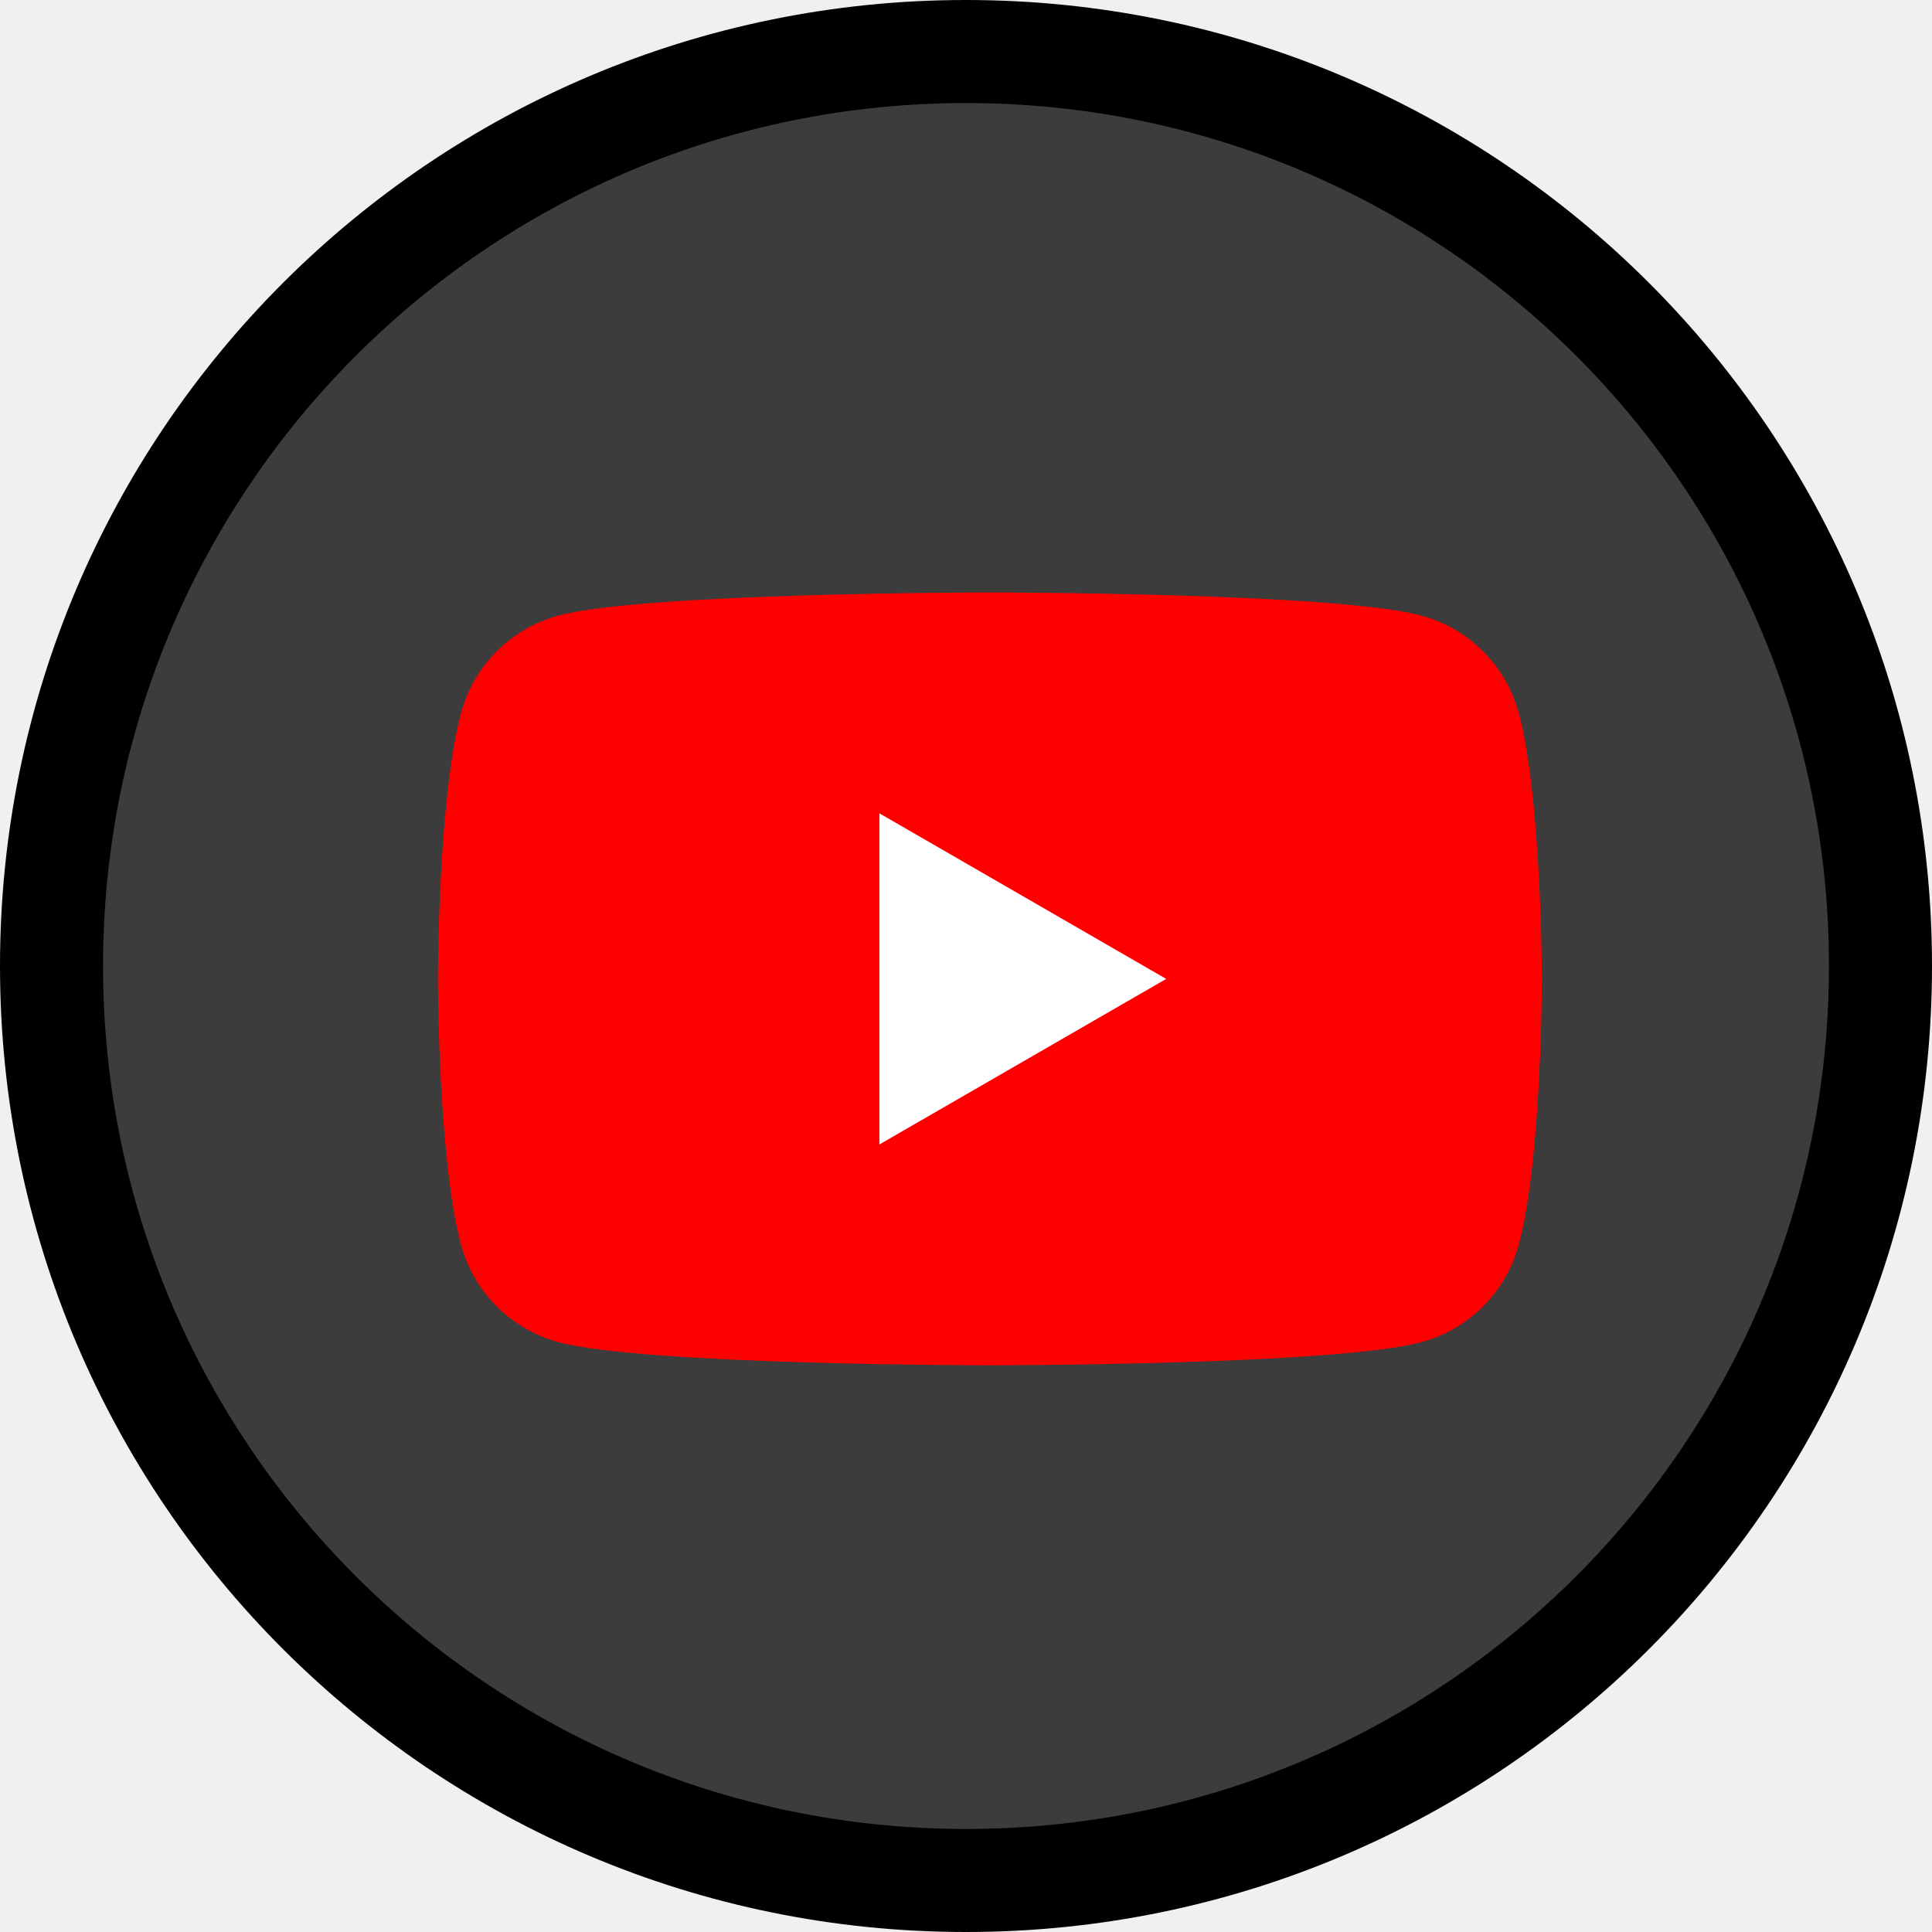
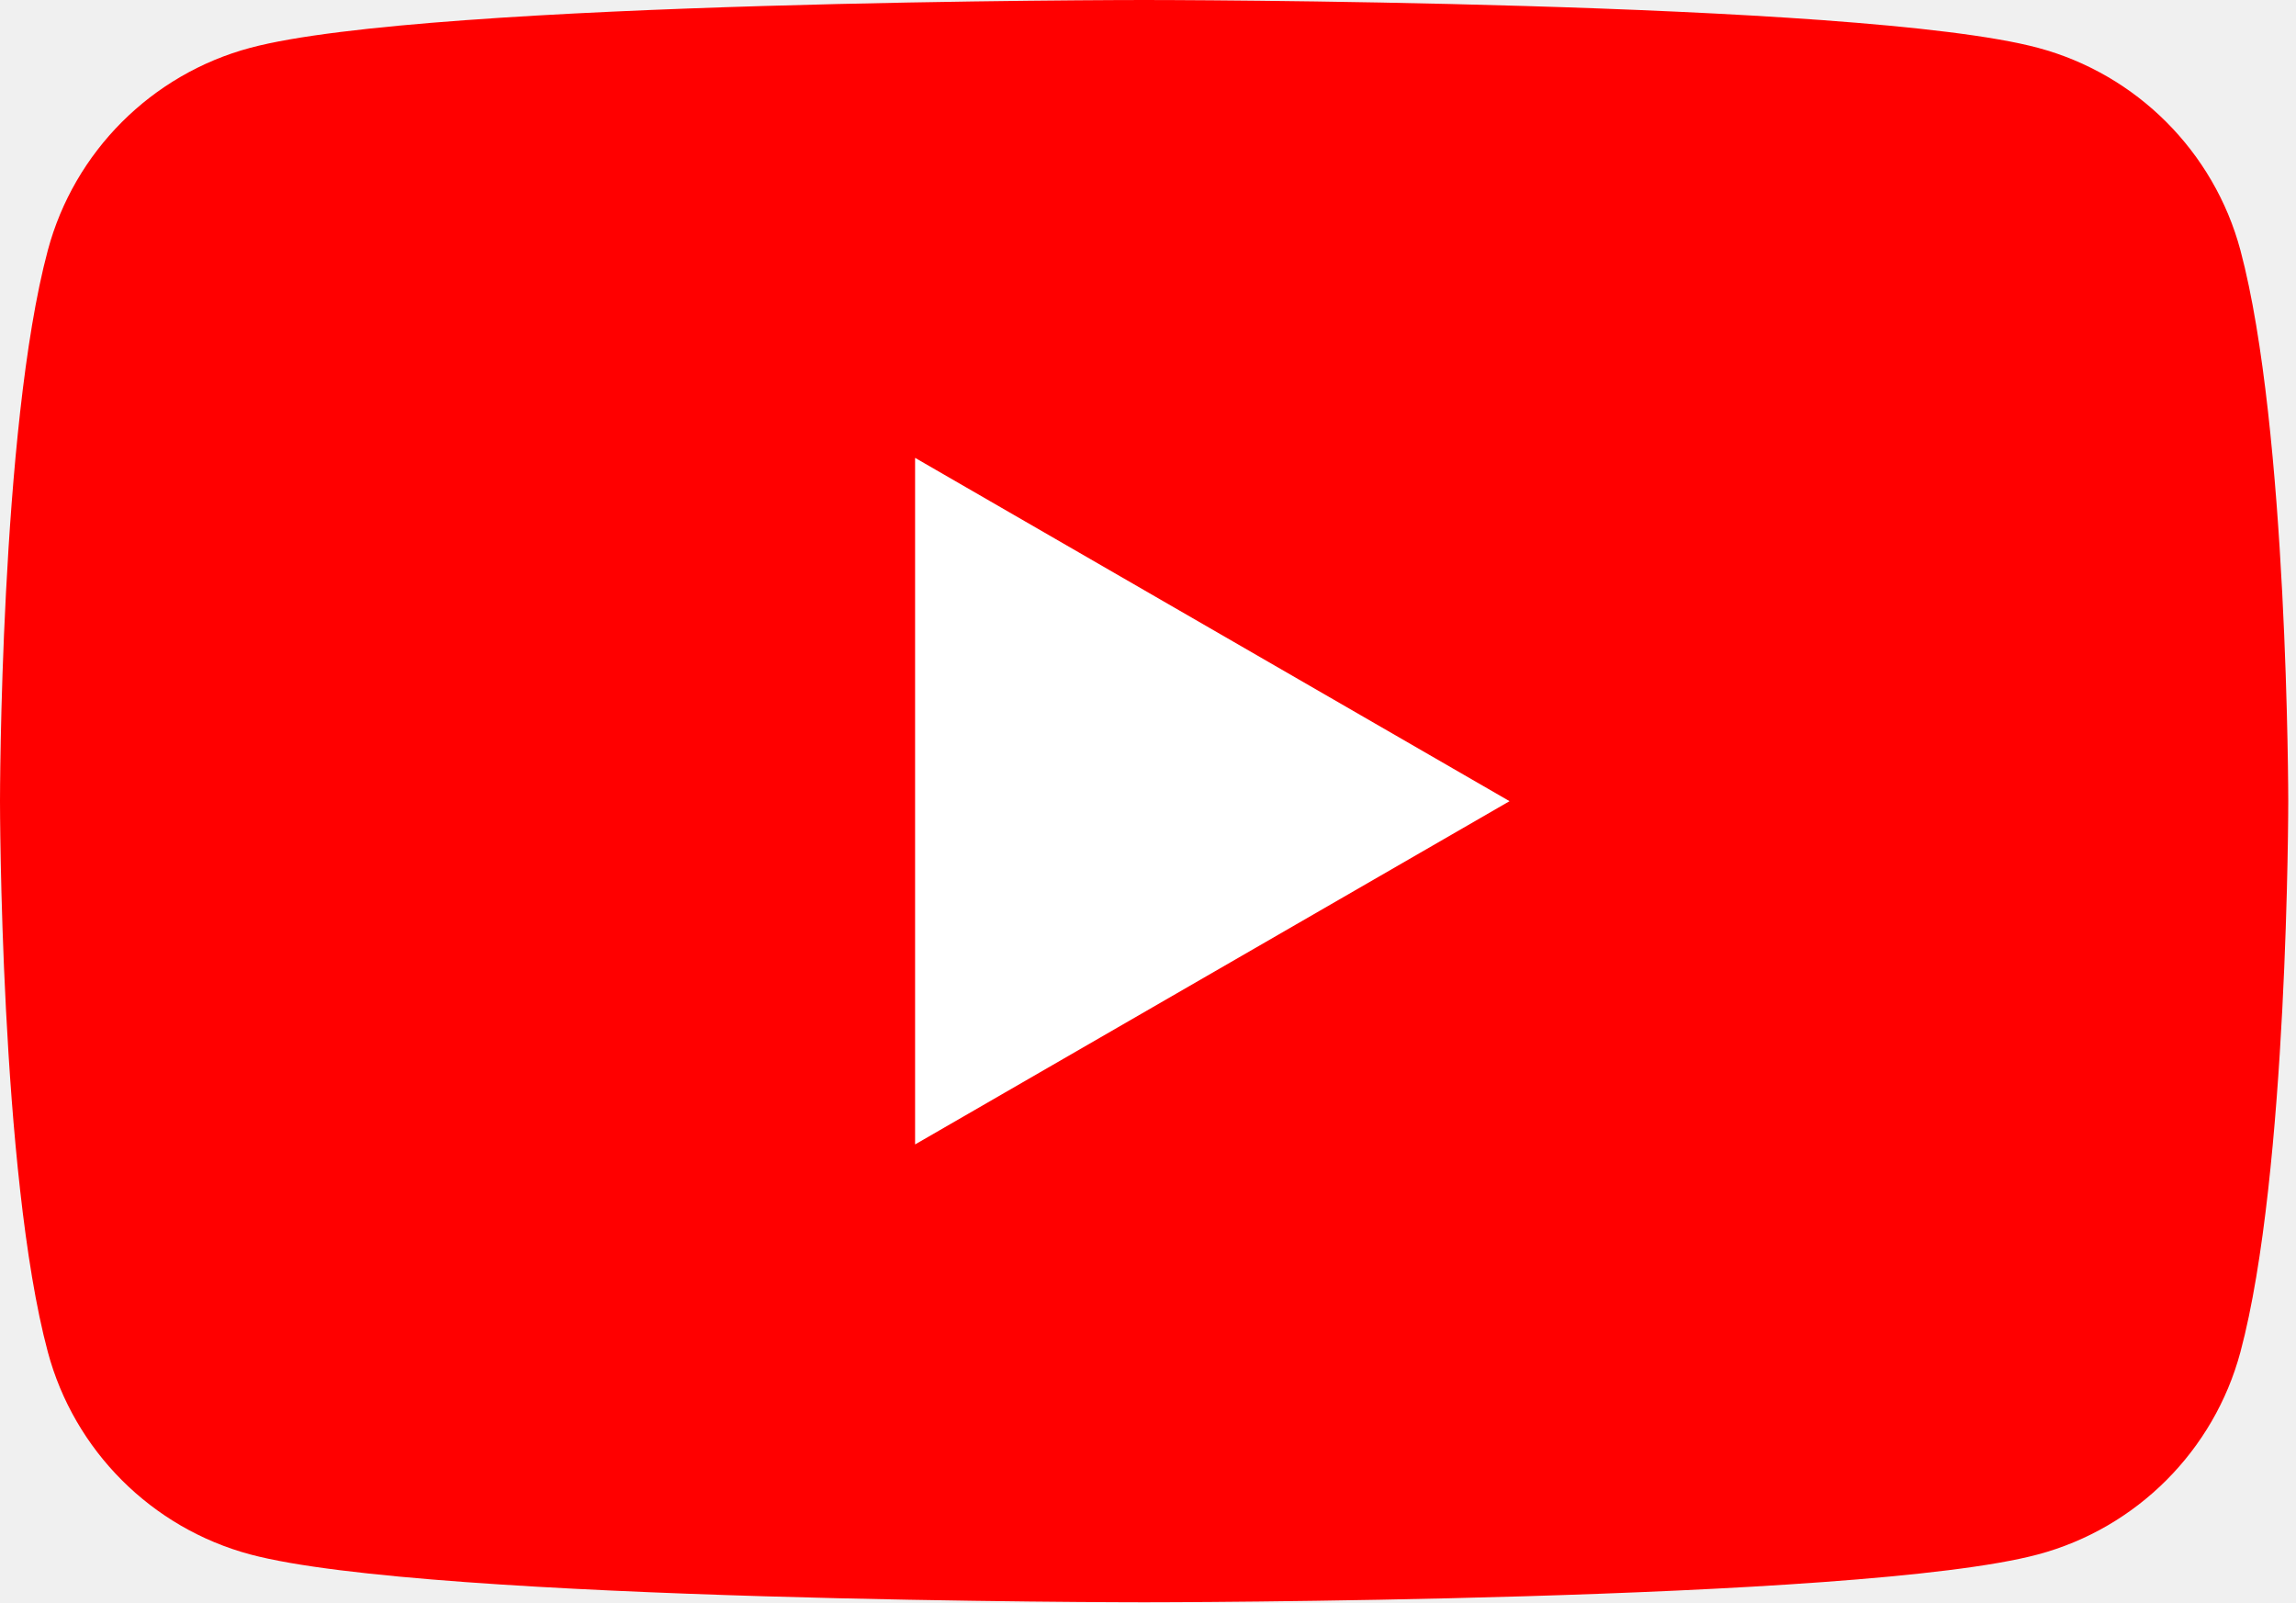
- <svg xmlns="http://www.w3.org/2000/svg" width="75" height="75" viewBox="0 0 75 75" fill="none">
-   <circle cx="37.5" cy="37.5" r="35.5" fill="black" fill-opacity="0.75" stroke="black" stroke-width="4" />
-   <path d="M58.959 27.685C58.465 25.84 57.015 24.39 55.17 23.896C51.83 23 38.428 23 38.428 23C38.428 23 25.026 23 21.685 23.896C19.84 24.39 18.39 25.84 17.896 27.685C17 31.026 17 38 17 38C17 38 17 44.974 17.896 48.315C18.39 50.16 19.84 51.61 21.685 52.104C25.026 53 38.428 53 38.428 53C38.428 53 51.83 53 55.17 52.104C57.015 51.61 58.465 50.16 58.959 48.315C59.855 44.974 59.855 38 59.855 38C59.855 38 59.852 31.026 58.959 27.685Z" fill="#FF0000" />
-   <path d="M34.138 44.428L45.272 38.001L34.138 31.573V44.428Z" fill="white" />
+ <svg xmlns="http://www.w3.org/2000/svg" width="43" height="30" viewBox="0 0 43 30" fill="none">
+   <path d="M41.959 4.685C41.465 2.84 40.015 1.39 38.17 0.896C34.83 2.68221e-07 21.427 0 21.427 0C21.427 0 8.026 2.68221e-07 4.685 0.896C2.84 1.39 1.39 2.84 0.896 4.685C2.68221e-07 8.026 0 15 0 15C0 15 2.68221e-07 21.974 0.896 25.315C1.39 27.16 2.84 28.61 4.685 29.104C8.026 30 21.427 30 21.427 30C21.427 30 34.83 30 38.17 29.104C40.015 28.61 41.465 27.16 41.959 25.315C42.855 21.974 42.855 15 42.855 15C42.855 15 42.852 8.026 41.959 4.685Z" fill="#FF0000" />
+   <path d="M17.138 21.428L28.271 15.001L17.138 8.573V21.428Z" fill="white" />
</svg>
